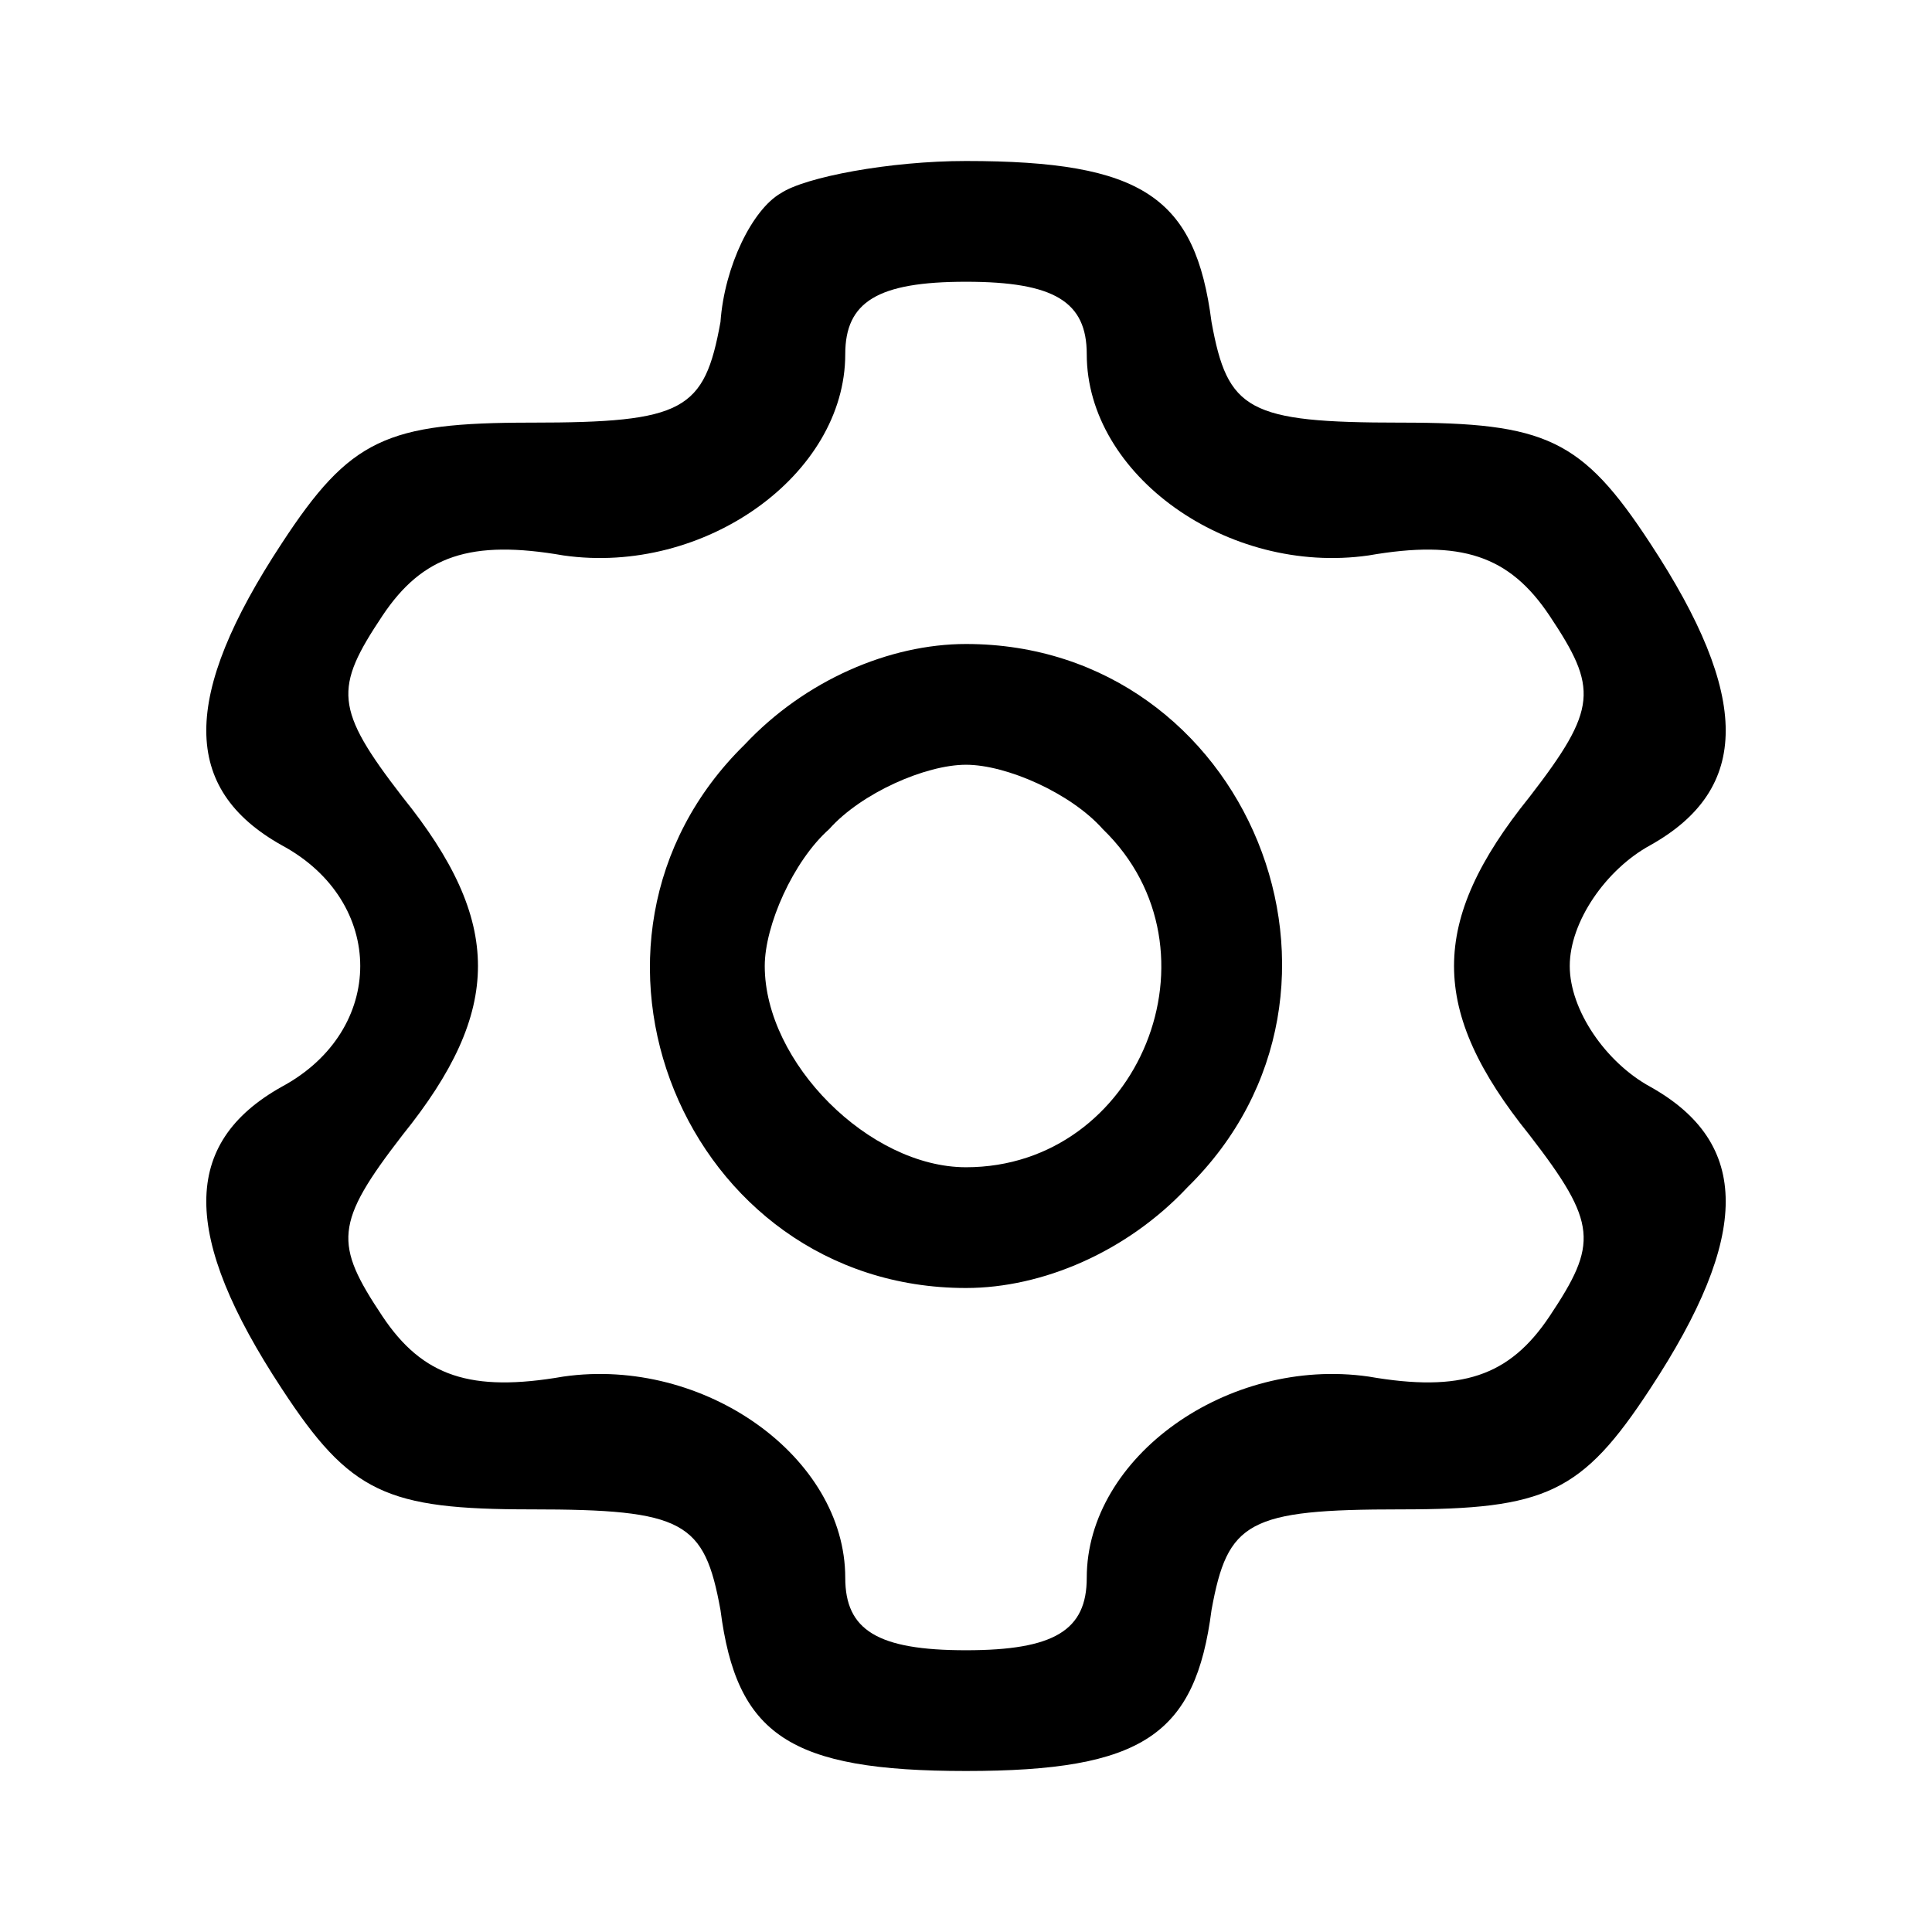
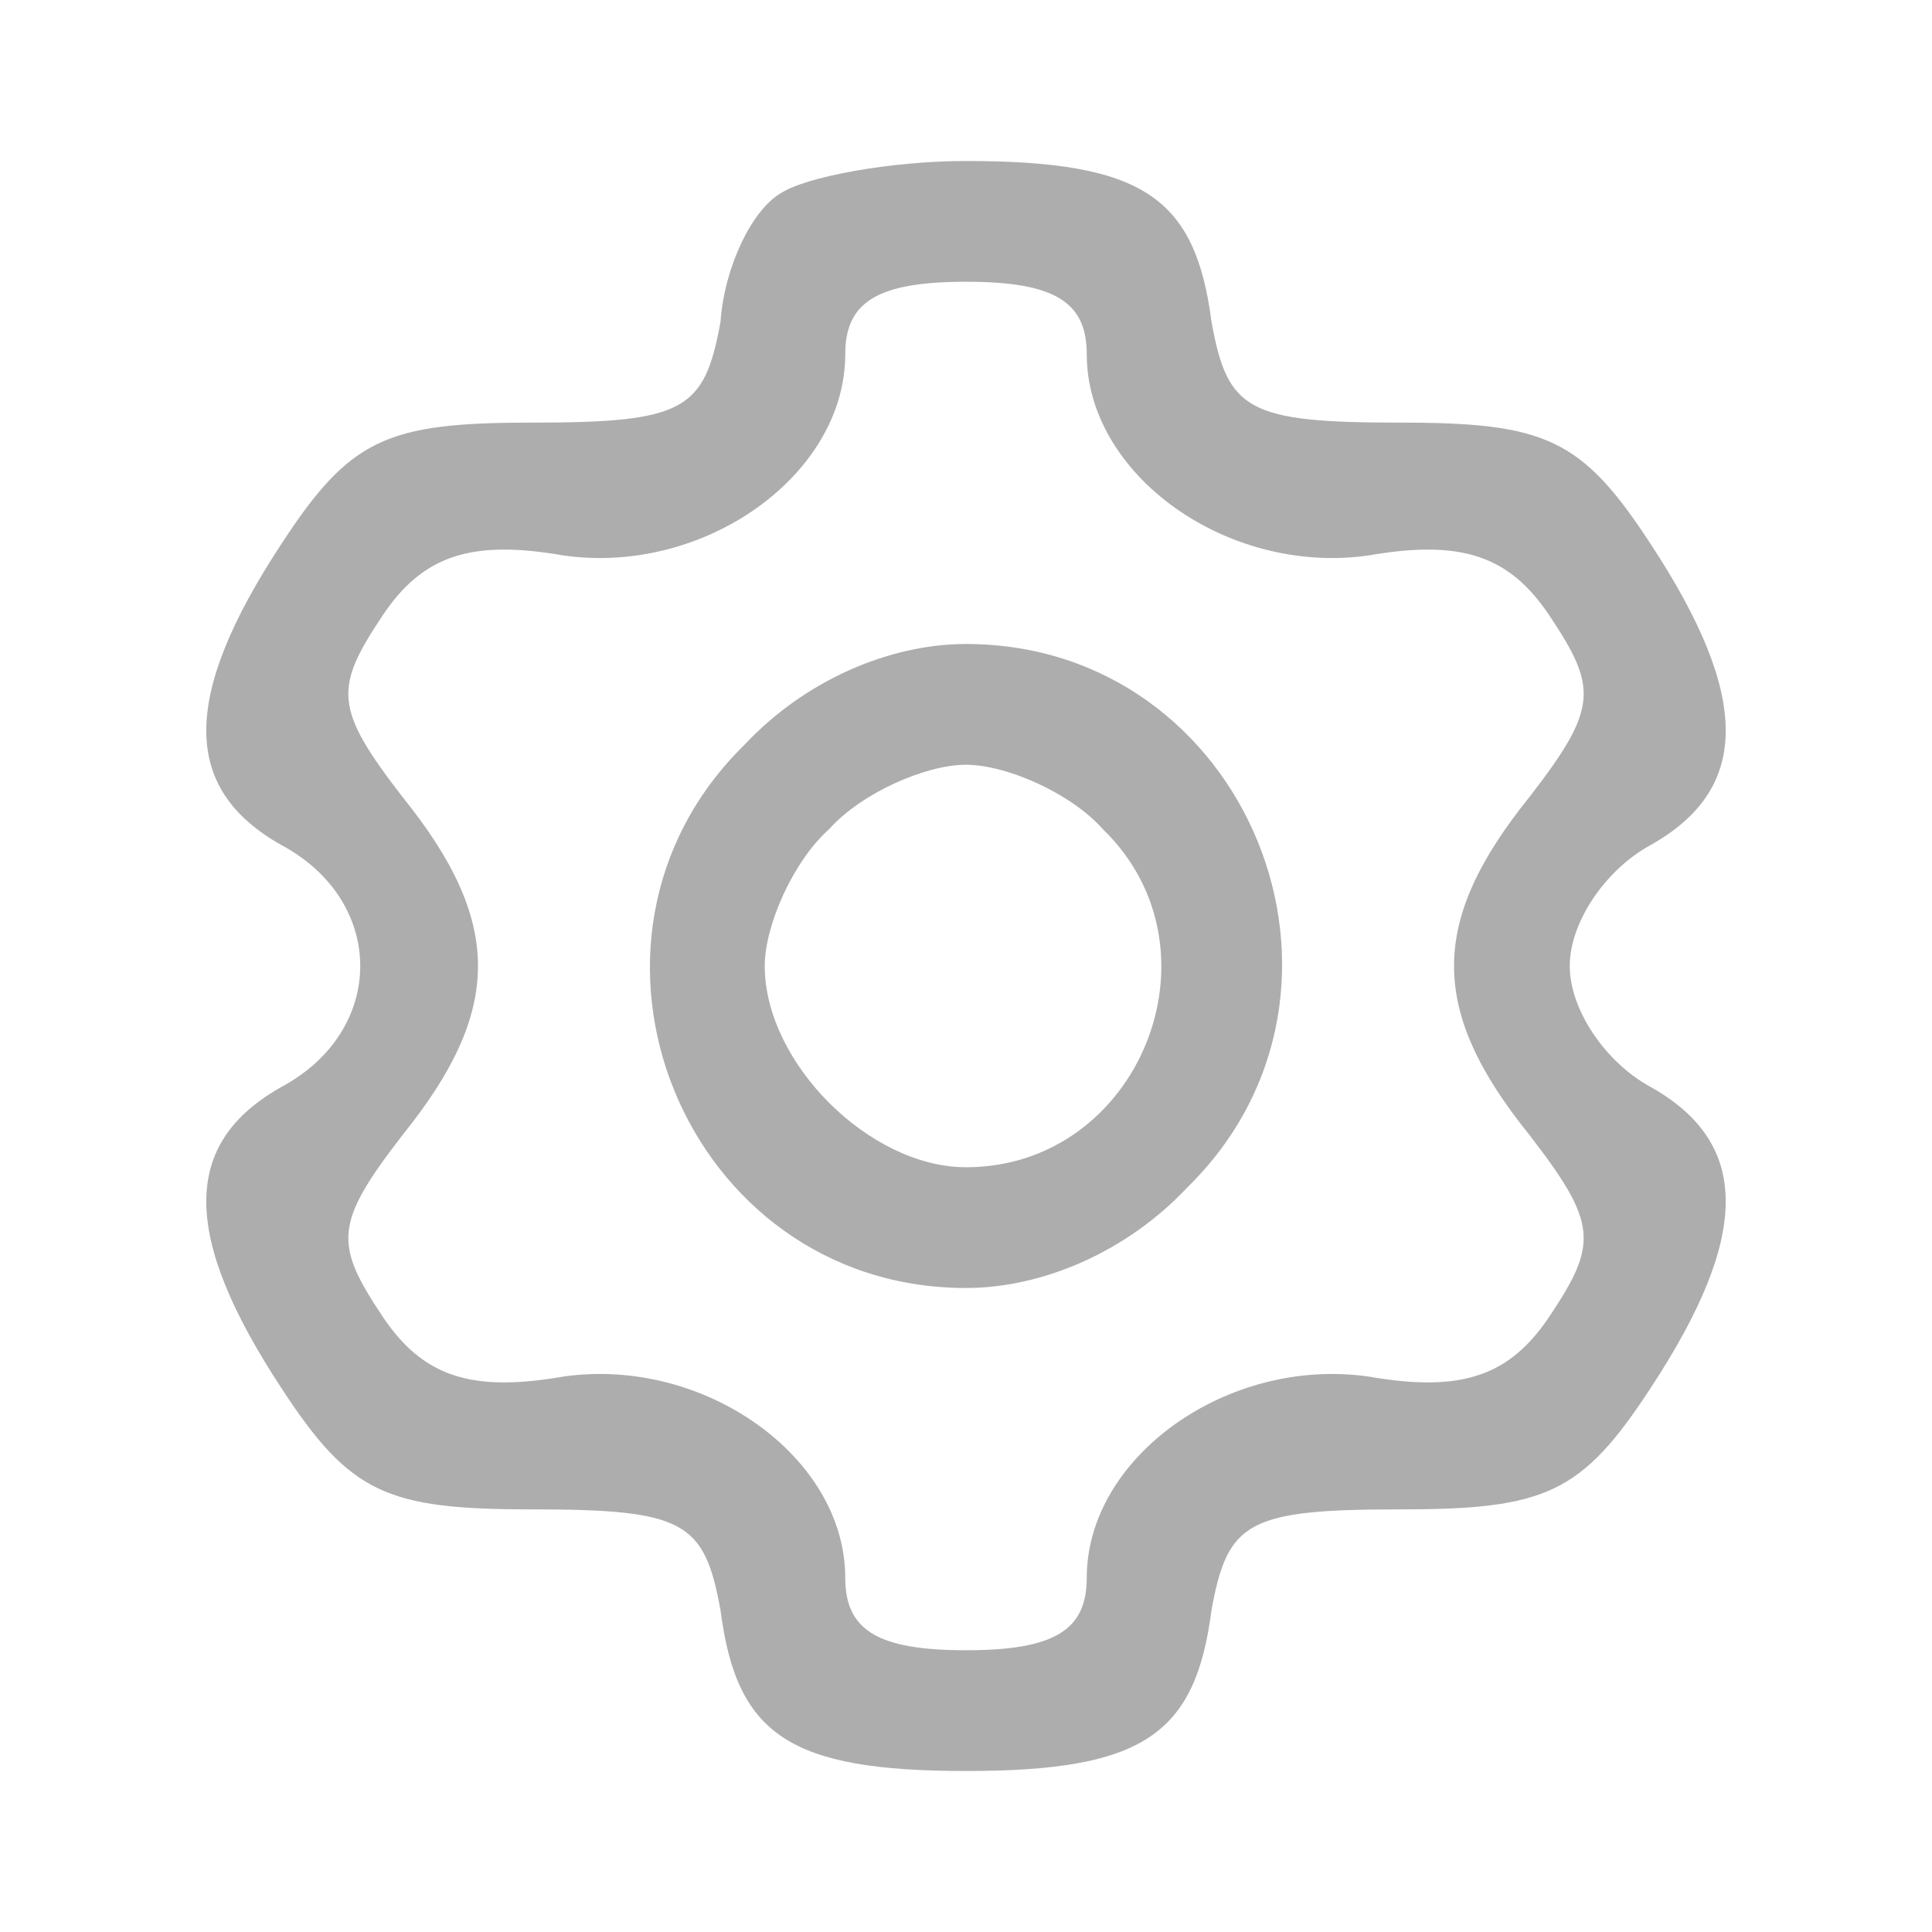
<svg xmlns="http://www.w3.org/2000/svg" version="1.0" width="48pt" height="48pt" viewBox="0 0 48 48" preserveAspectRatio="xMidYMid meet">
-   <g transform="translate(0,48) scale(0.1,-0.1)" fill="#000000" stroke="none">
+   <g transform="translate(0,48) scale(0.1,-0.1)" fill="#adadad" stroke="none">
    <path d="M194 432 c-7 -4 -14 -18 -15 -32 -4 -22 -9 -25 -47 -25 -36 0 -45 -4 -62 -30 -25 -38 -25 -61 0 -75 26 -14 26 -46 0 -60 -25 -14 -25 -37 0 -75 17 -26 26 -30 62 -30 38 0 43 -3 47 -25 4 -31 17 -40 61 -40 44 0 57 9 61 40 4 22 9 25 47 25 36 0 45 4 62 30 25 38 25 61 0 75 -11 6 -20 19 -20 30 0 11 9 24 20 30 25 14 25 37 0 75 -17 26 -26 30 -62 30 -38 0 -43 3 -47 25 -4 31 -17 40 -61 40 -19 0 -40 -4 -46 -8z m76 -40 c0 -30 35 -55 70 -50 23 4 35 0 45 -15 12 -18 12 -23 -5 -45 -25 -31 -25 -53 0 -84 17 -22 17 -27 5 -45 -10 -15 -22 -19 -45 -15 -35 5 -70 -20 -70 -50 0 -13 -8 -18 -30 -18 -22 0 -30 5 -30 18 0 30 -35 55 -70 50 -23 -4 -35 0 -45 15 -12 18 -12 23 5 45 25 31 25 53 0 84 -17 22 -17 27 -5 45 10 15 22 19 45 15 35 -5 70 20 70 50 0 13 8 18 30 18 22 0 30 -5 30 -18z" />
    <path d="M185 295 c-50 -49 -15 -135 55 -135 19 0 40 9 55 25 50 49 15 135 -55 135 -19 0 -40 -9 -55 -25z m89 -21 c31 -30 9 -84 -34 -84 -24 0 -50 26 -50 50 0 10 7 26 16 34 8 9 24 16 34 16 10 0 26 -7 34 -16z" />
  </g>
</svg>
